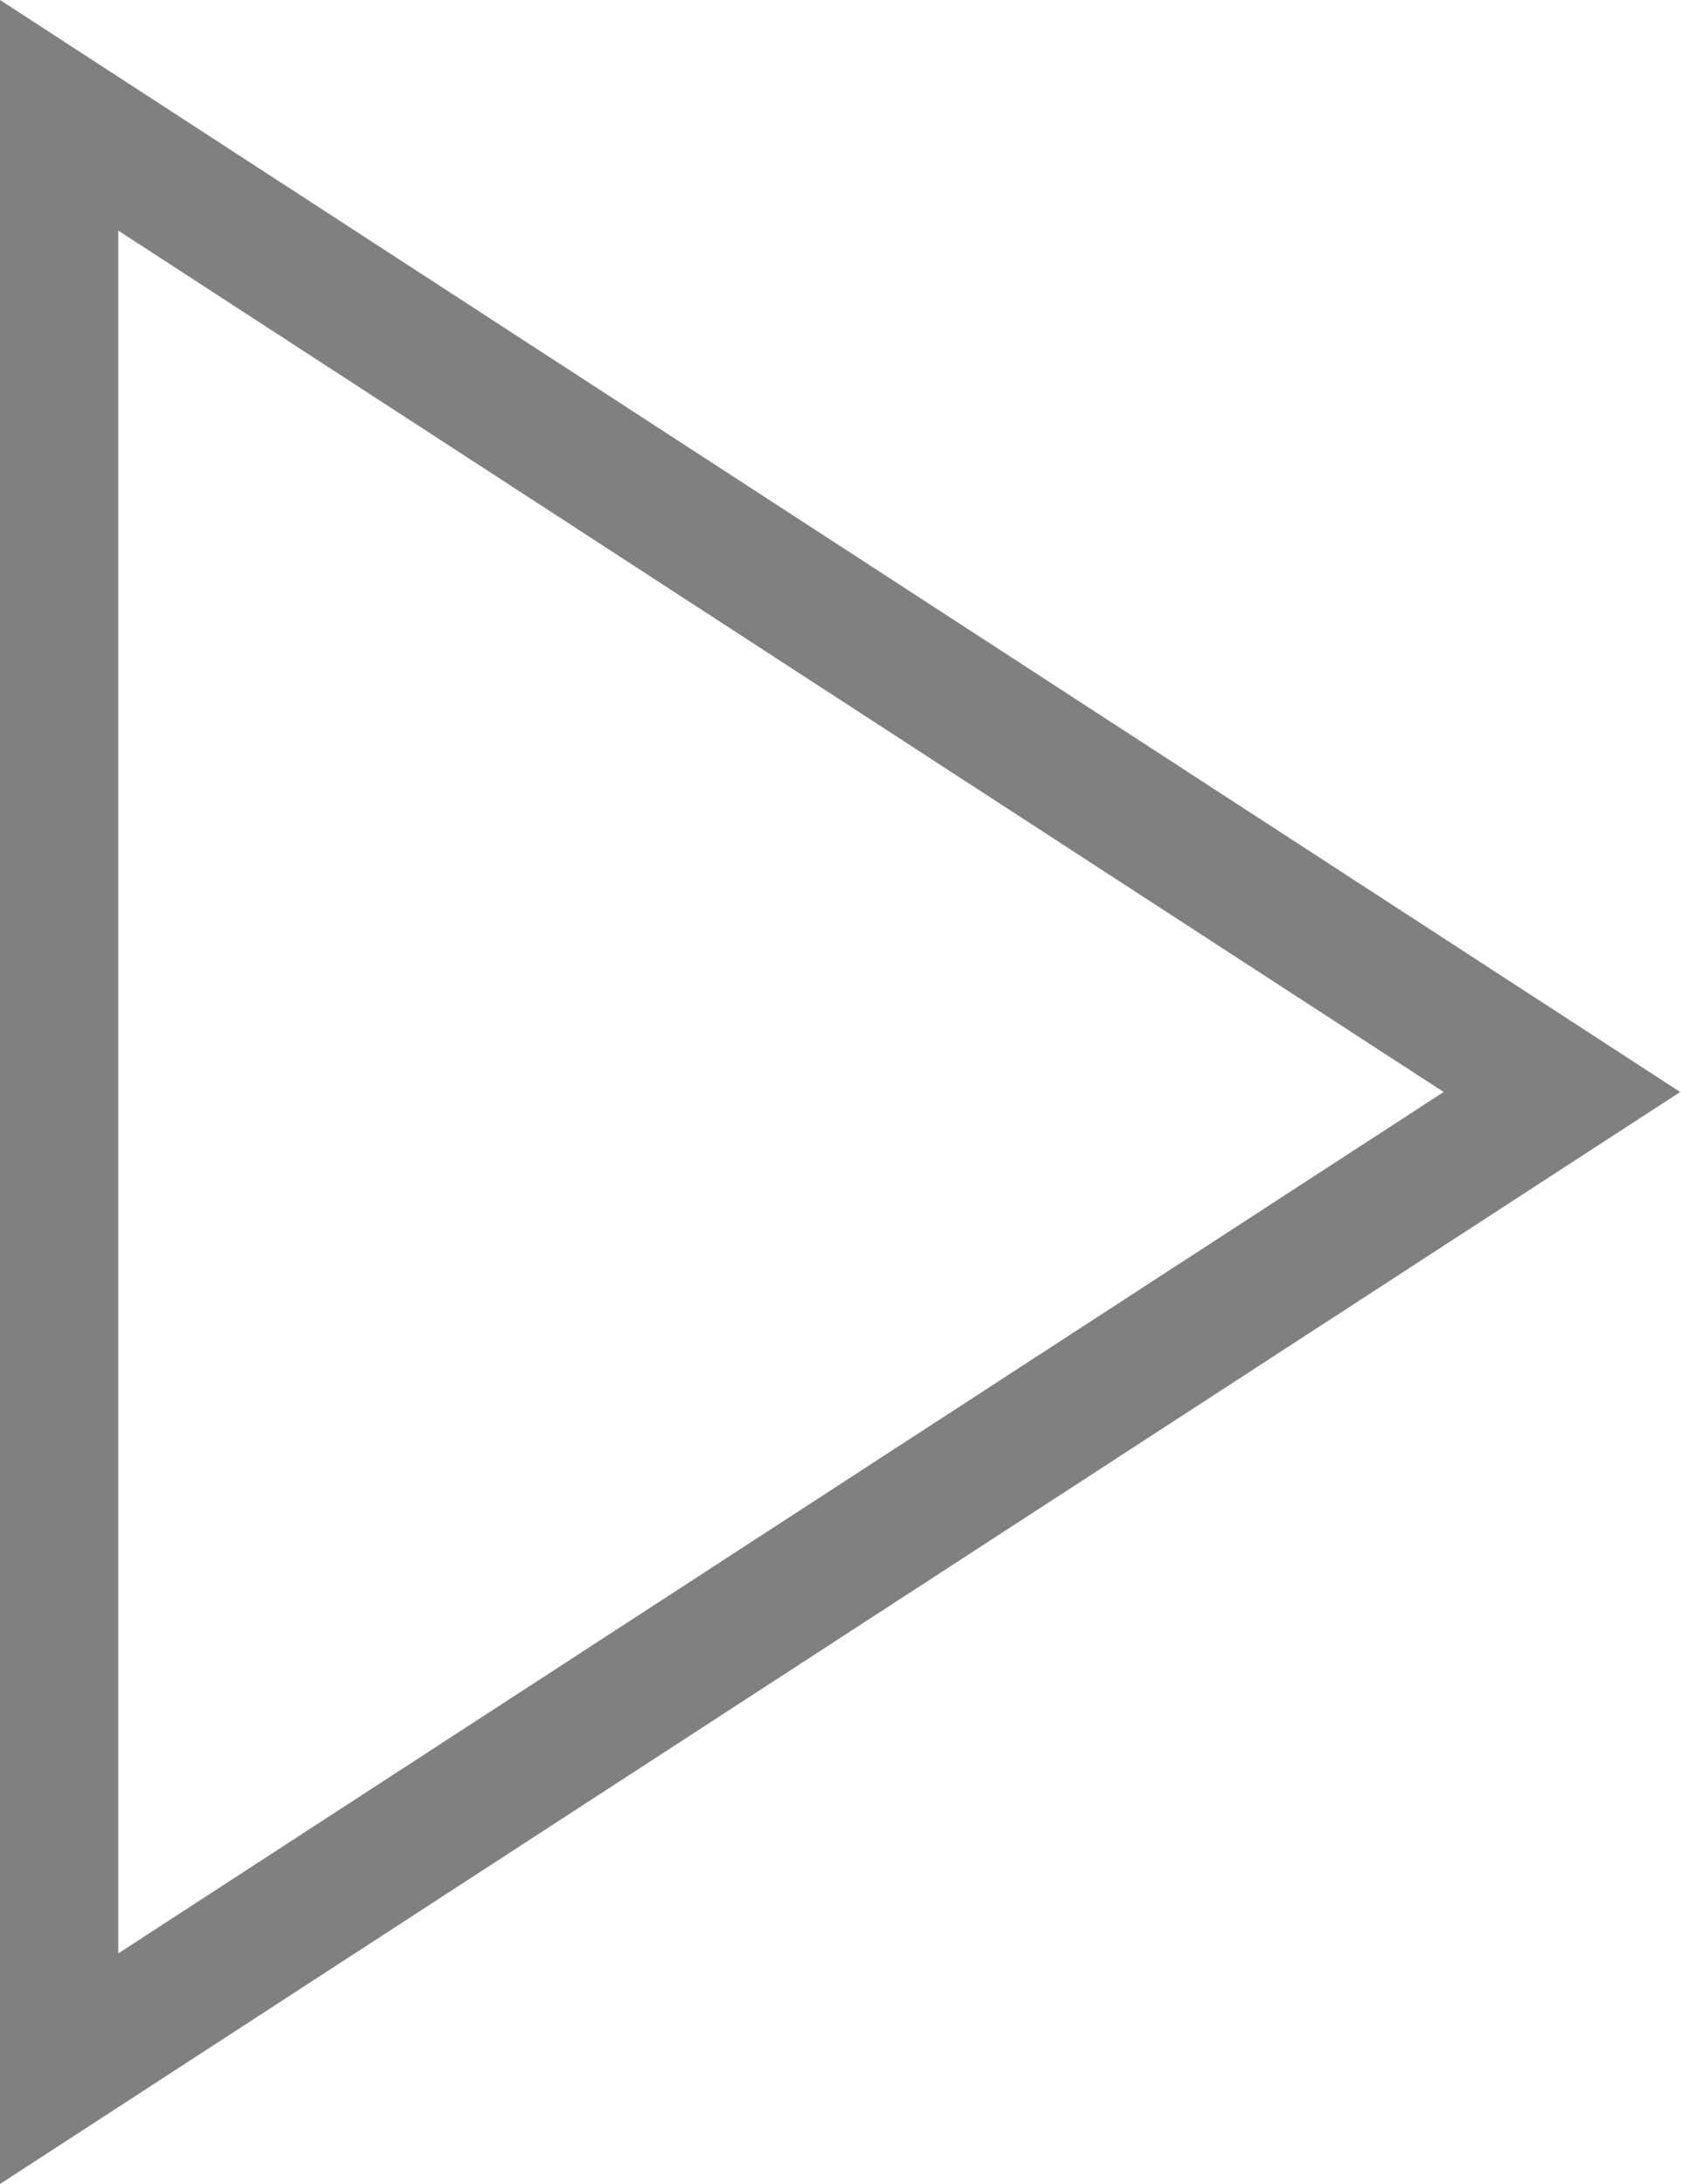
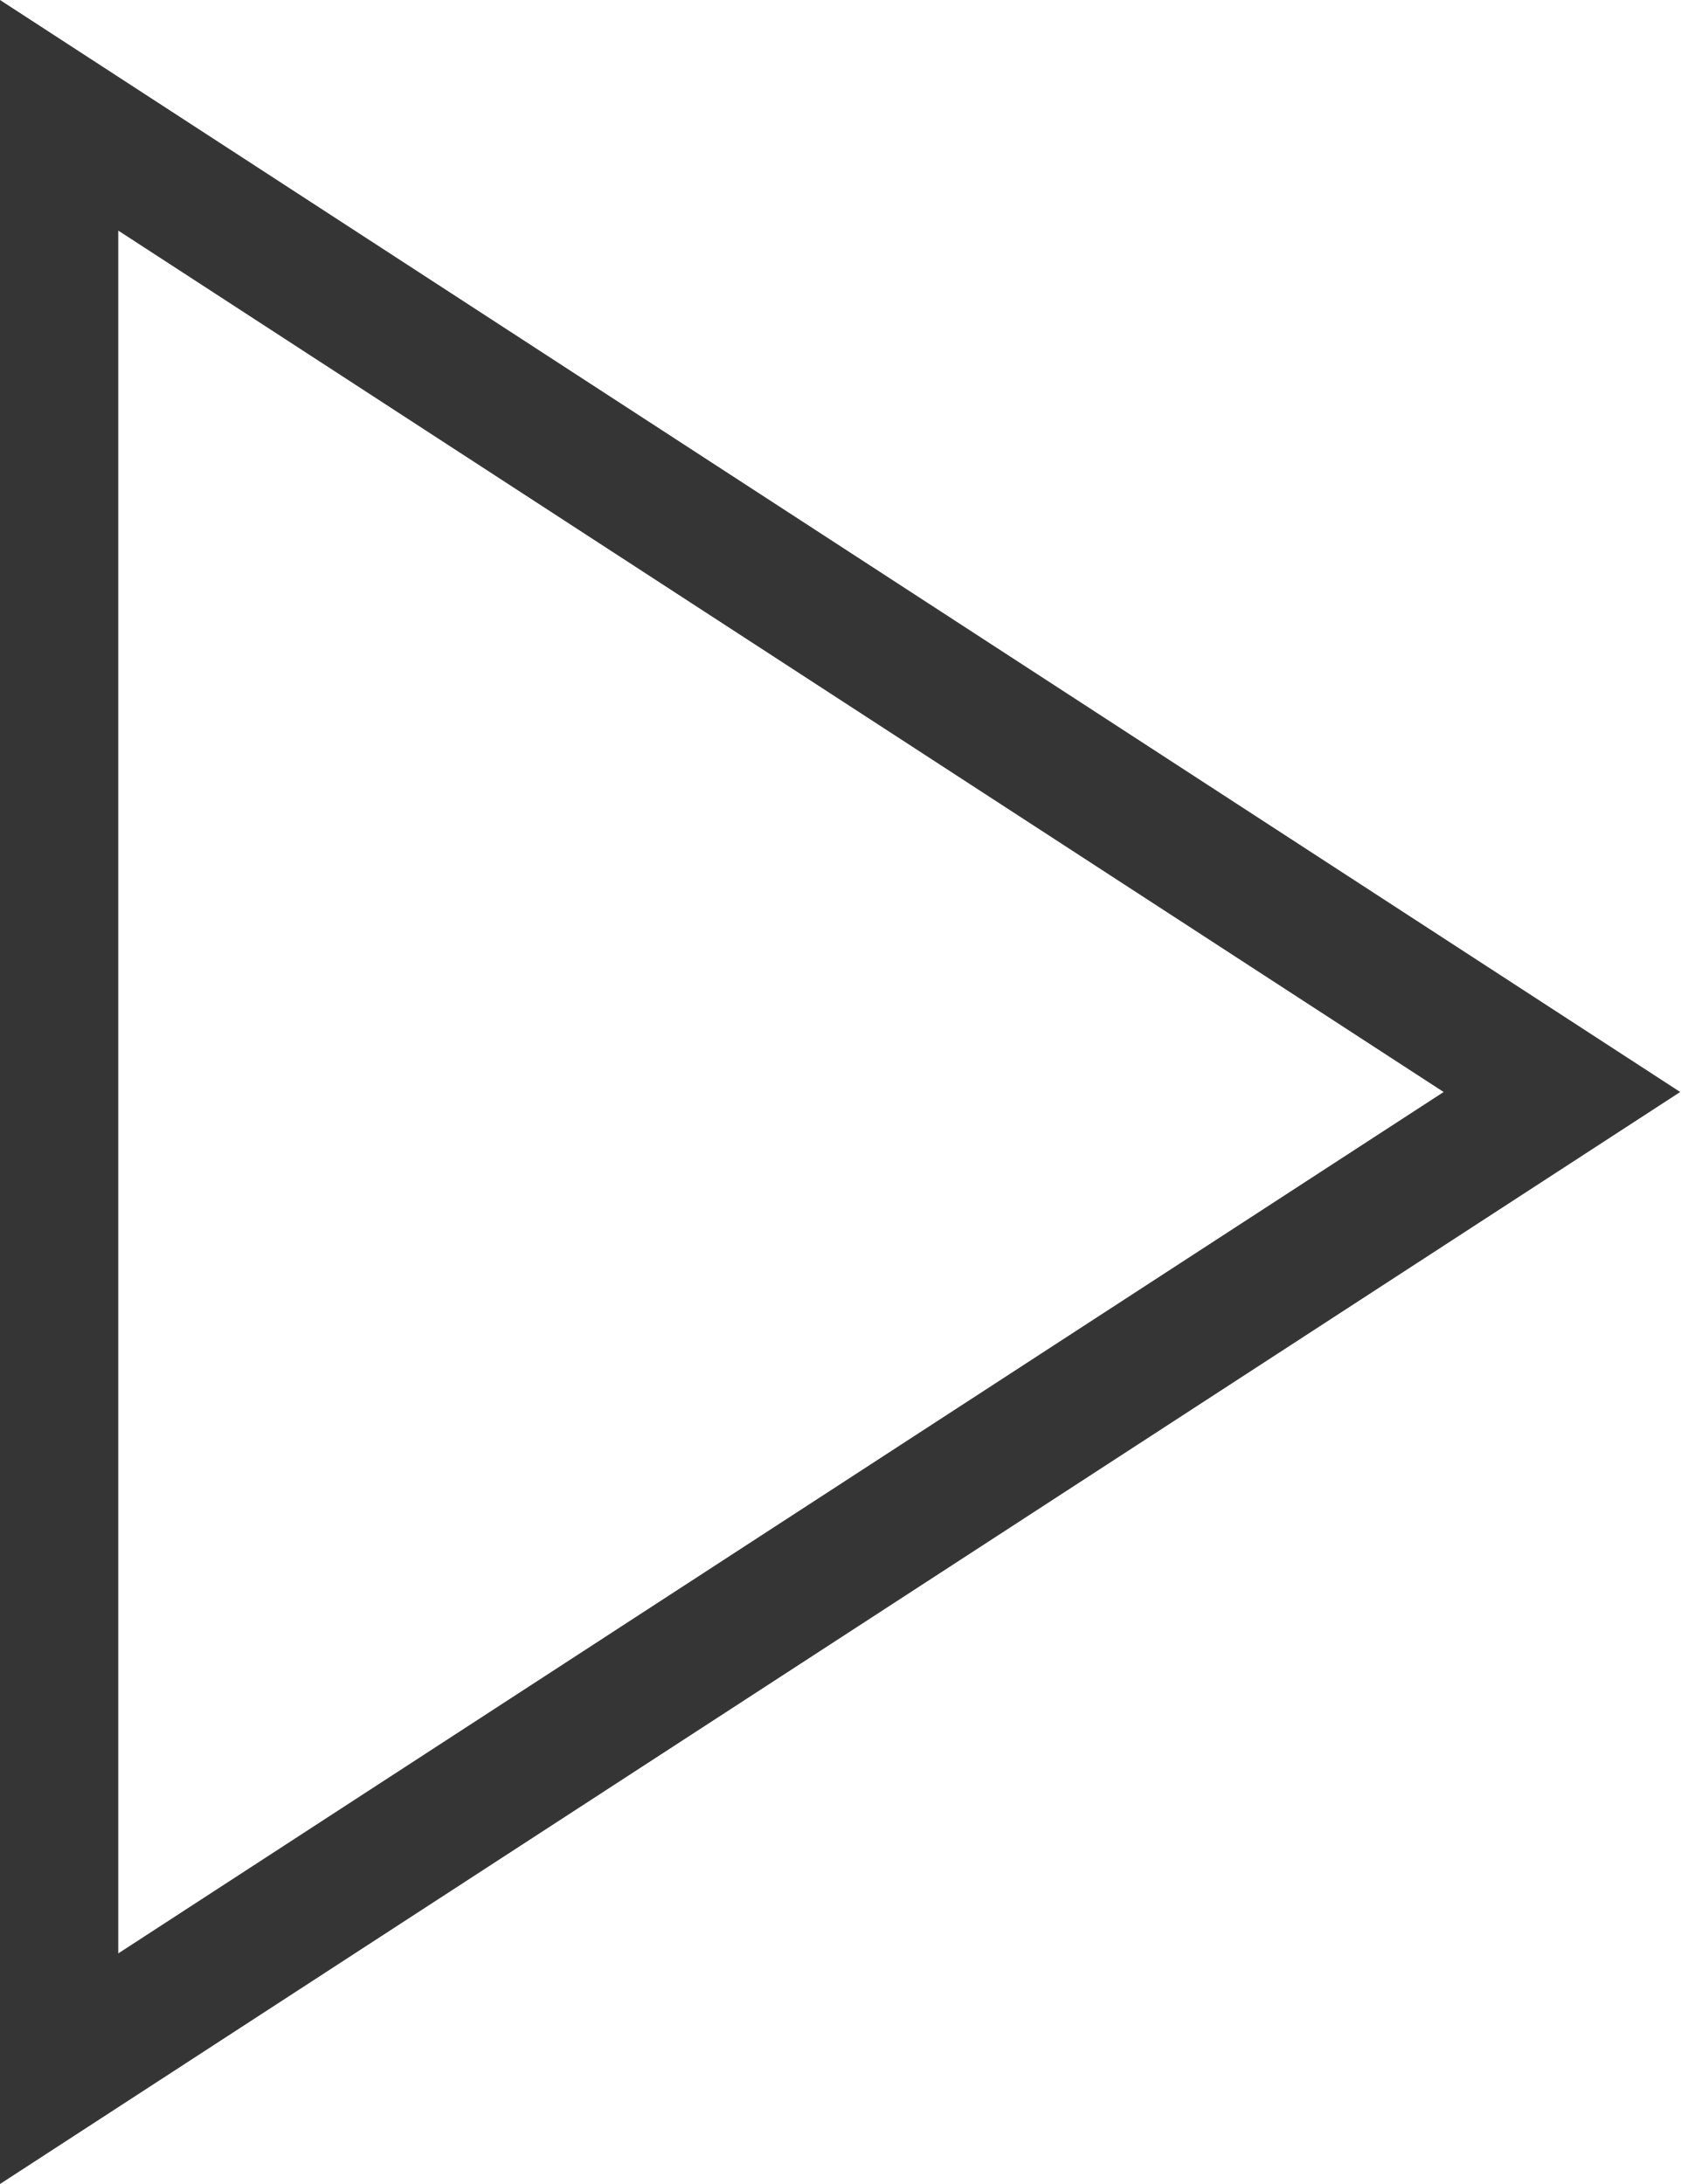
<svg xmlns="http://www.w3.org/2000/svg" version="1.1" id="Layer_1" x="0px" y="0px" width="30px" height="39px" viewBox="0 0 30 39" enable-background="new 0 0 30 39" xml:space="preserve">
-   <path fill="#808080" d="M2.112,4.118l11.833,7.692l11.831,7.69l-11.831,7.69L2.112,34.882V19.5V4.118 M0,0v19.5V39l15-9.75l15-9.75  L15,9.75L0,0L0,0z" />
+   <path fill="#353535" d="M2.112,4.118l11.833,7.692l11.831,7.69l-11.831,7.69L2.112,34.882V19.5V4.118 M0,0v19.5V39l15-9.75l15-9.75  L15,9.75L0,0L0,0z" />
</svg>
